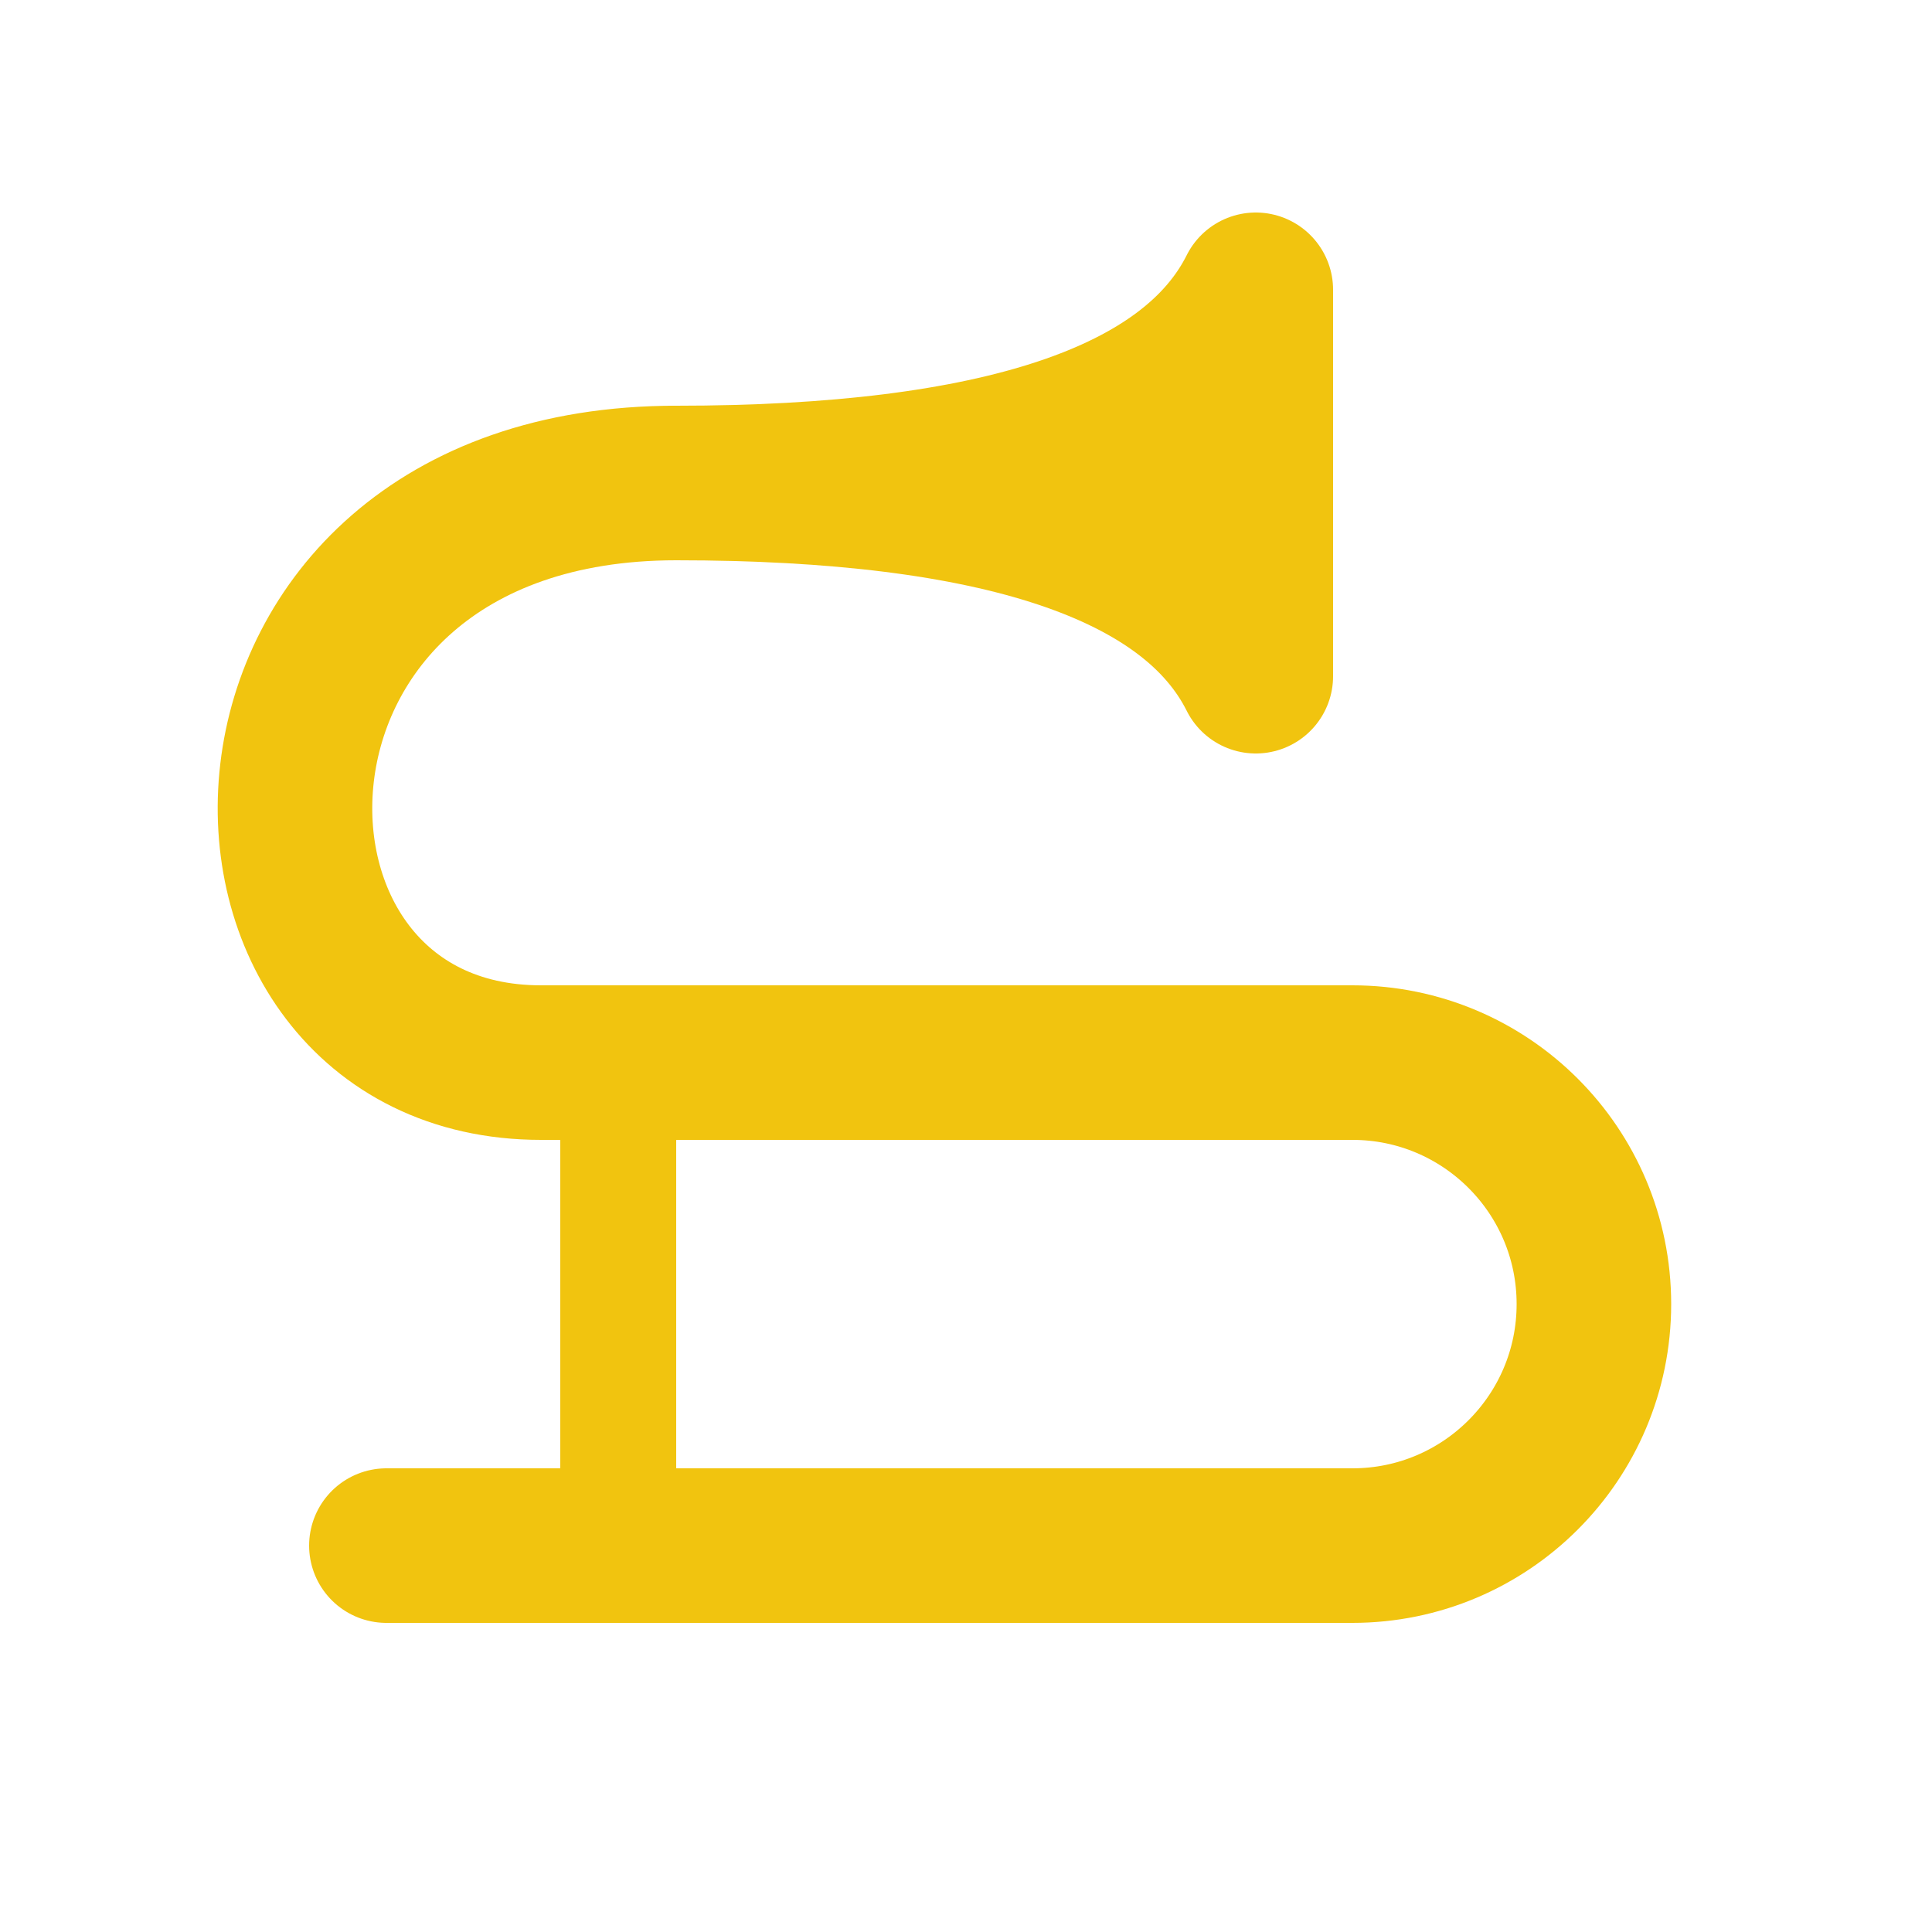
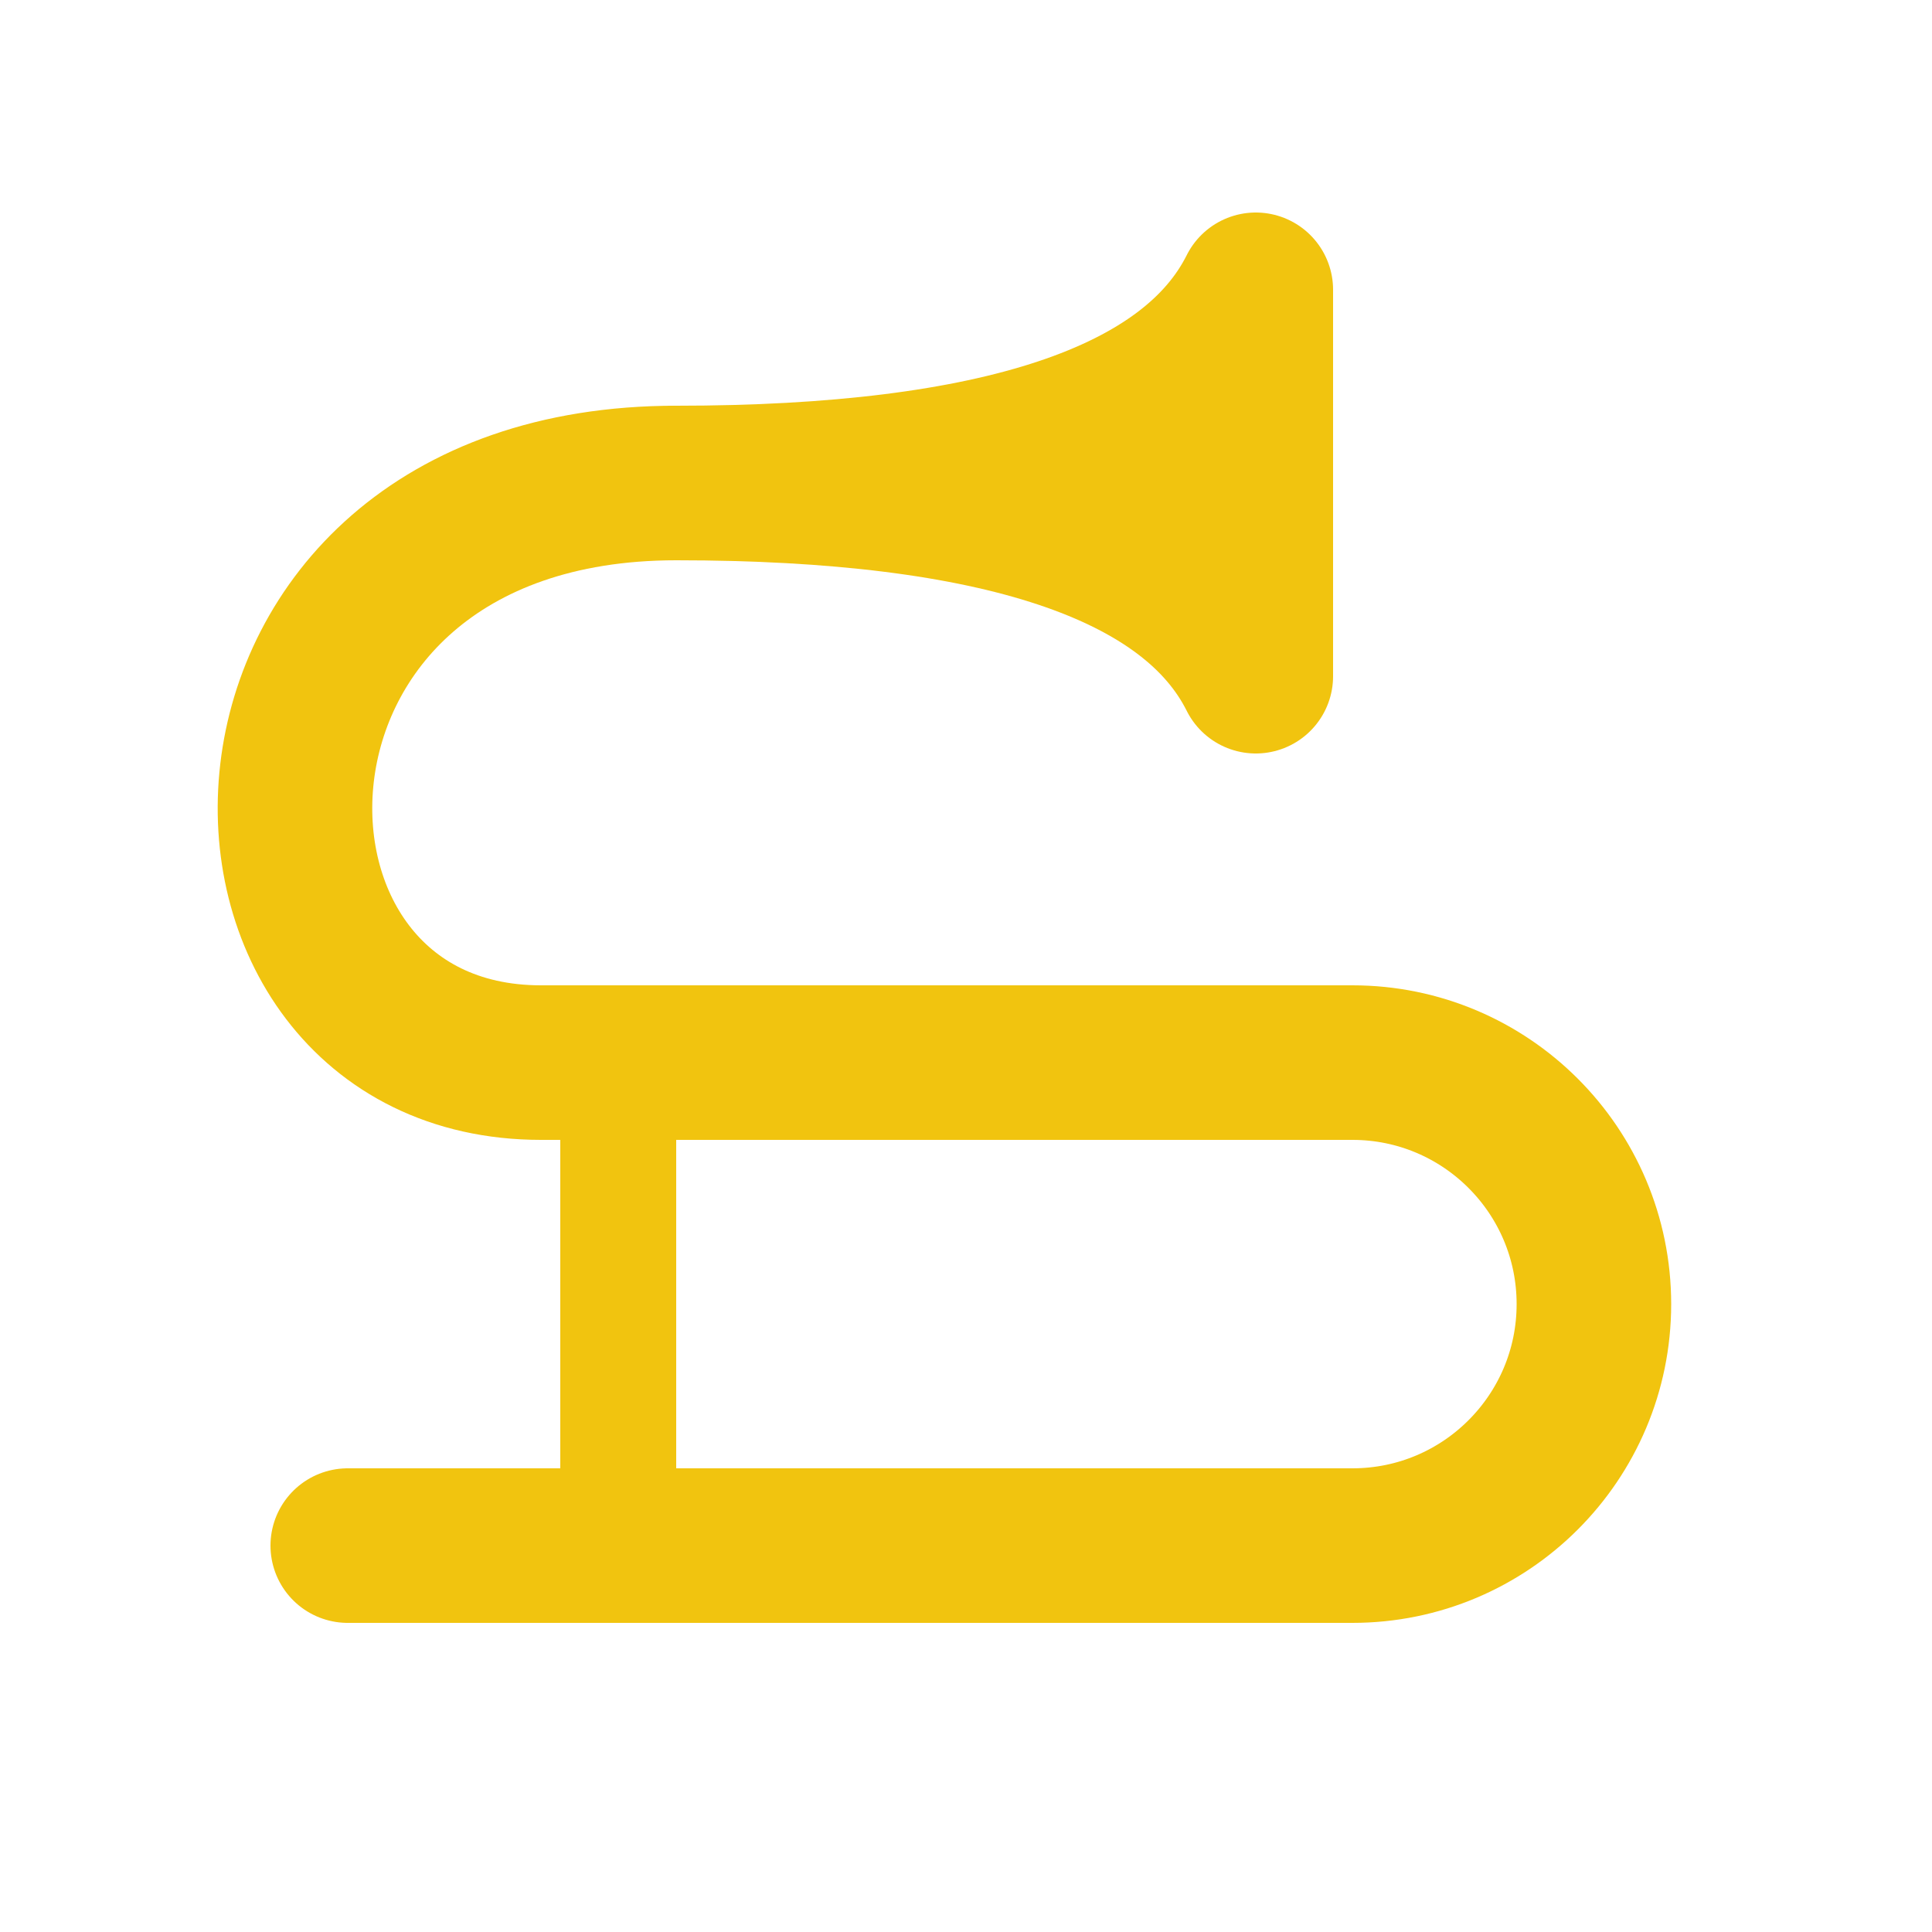
<svg xmlns="http://www.w3.org/2000/svg" viewBox="0 0 100 100">
  <g stroke="#F1C40F" stroke-width="8" stroke-linecap="round" stroke-linejoin="round" fill="none">
-     <path d="M 20 80 L 70 80 A 10 10 0 0 0 70 55 L 28 55 C 10 55, 10 25, 35 25" />
+     <path d="M 18 80 L 70 80 A 10 10 0 0 0 70 55 L 28 55 C 10 55, 10 25, 35 25" />
    <line x1="32" y1="80" x2="32" y2="55" stroke-width="6" />
    <path d="M 35 25 Q 60 25 65 35 L 65 15 Q 60 25 35 25" fill="#F1C40F" />
  </g>
</svg>
